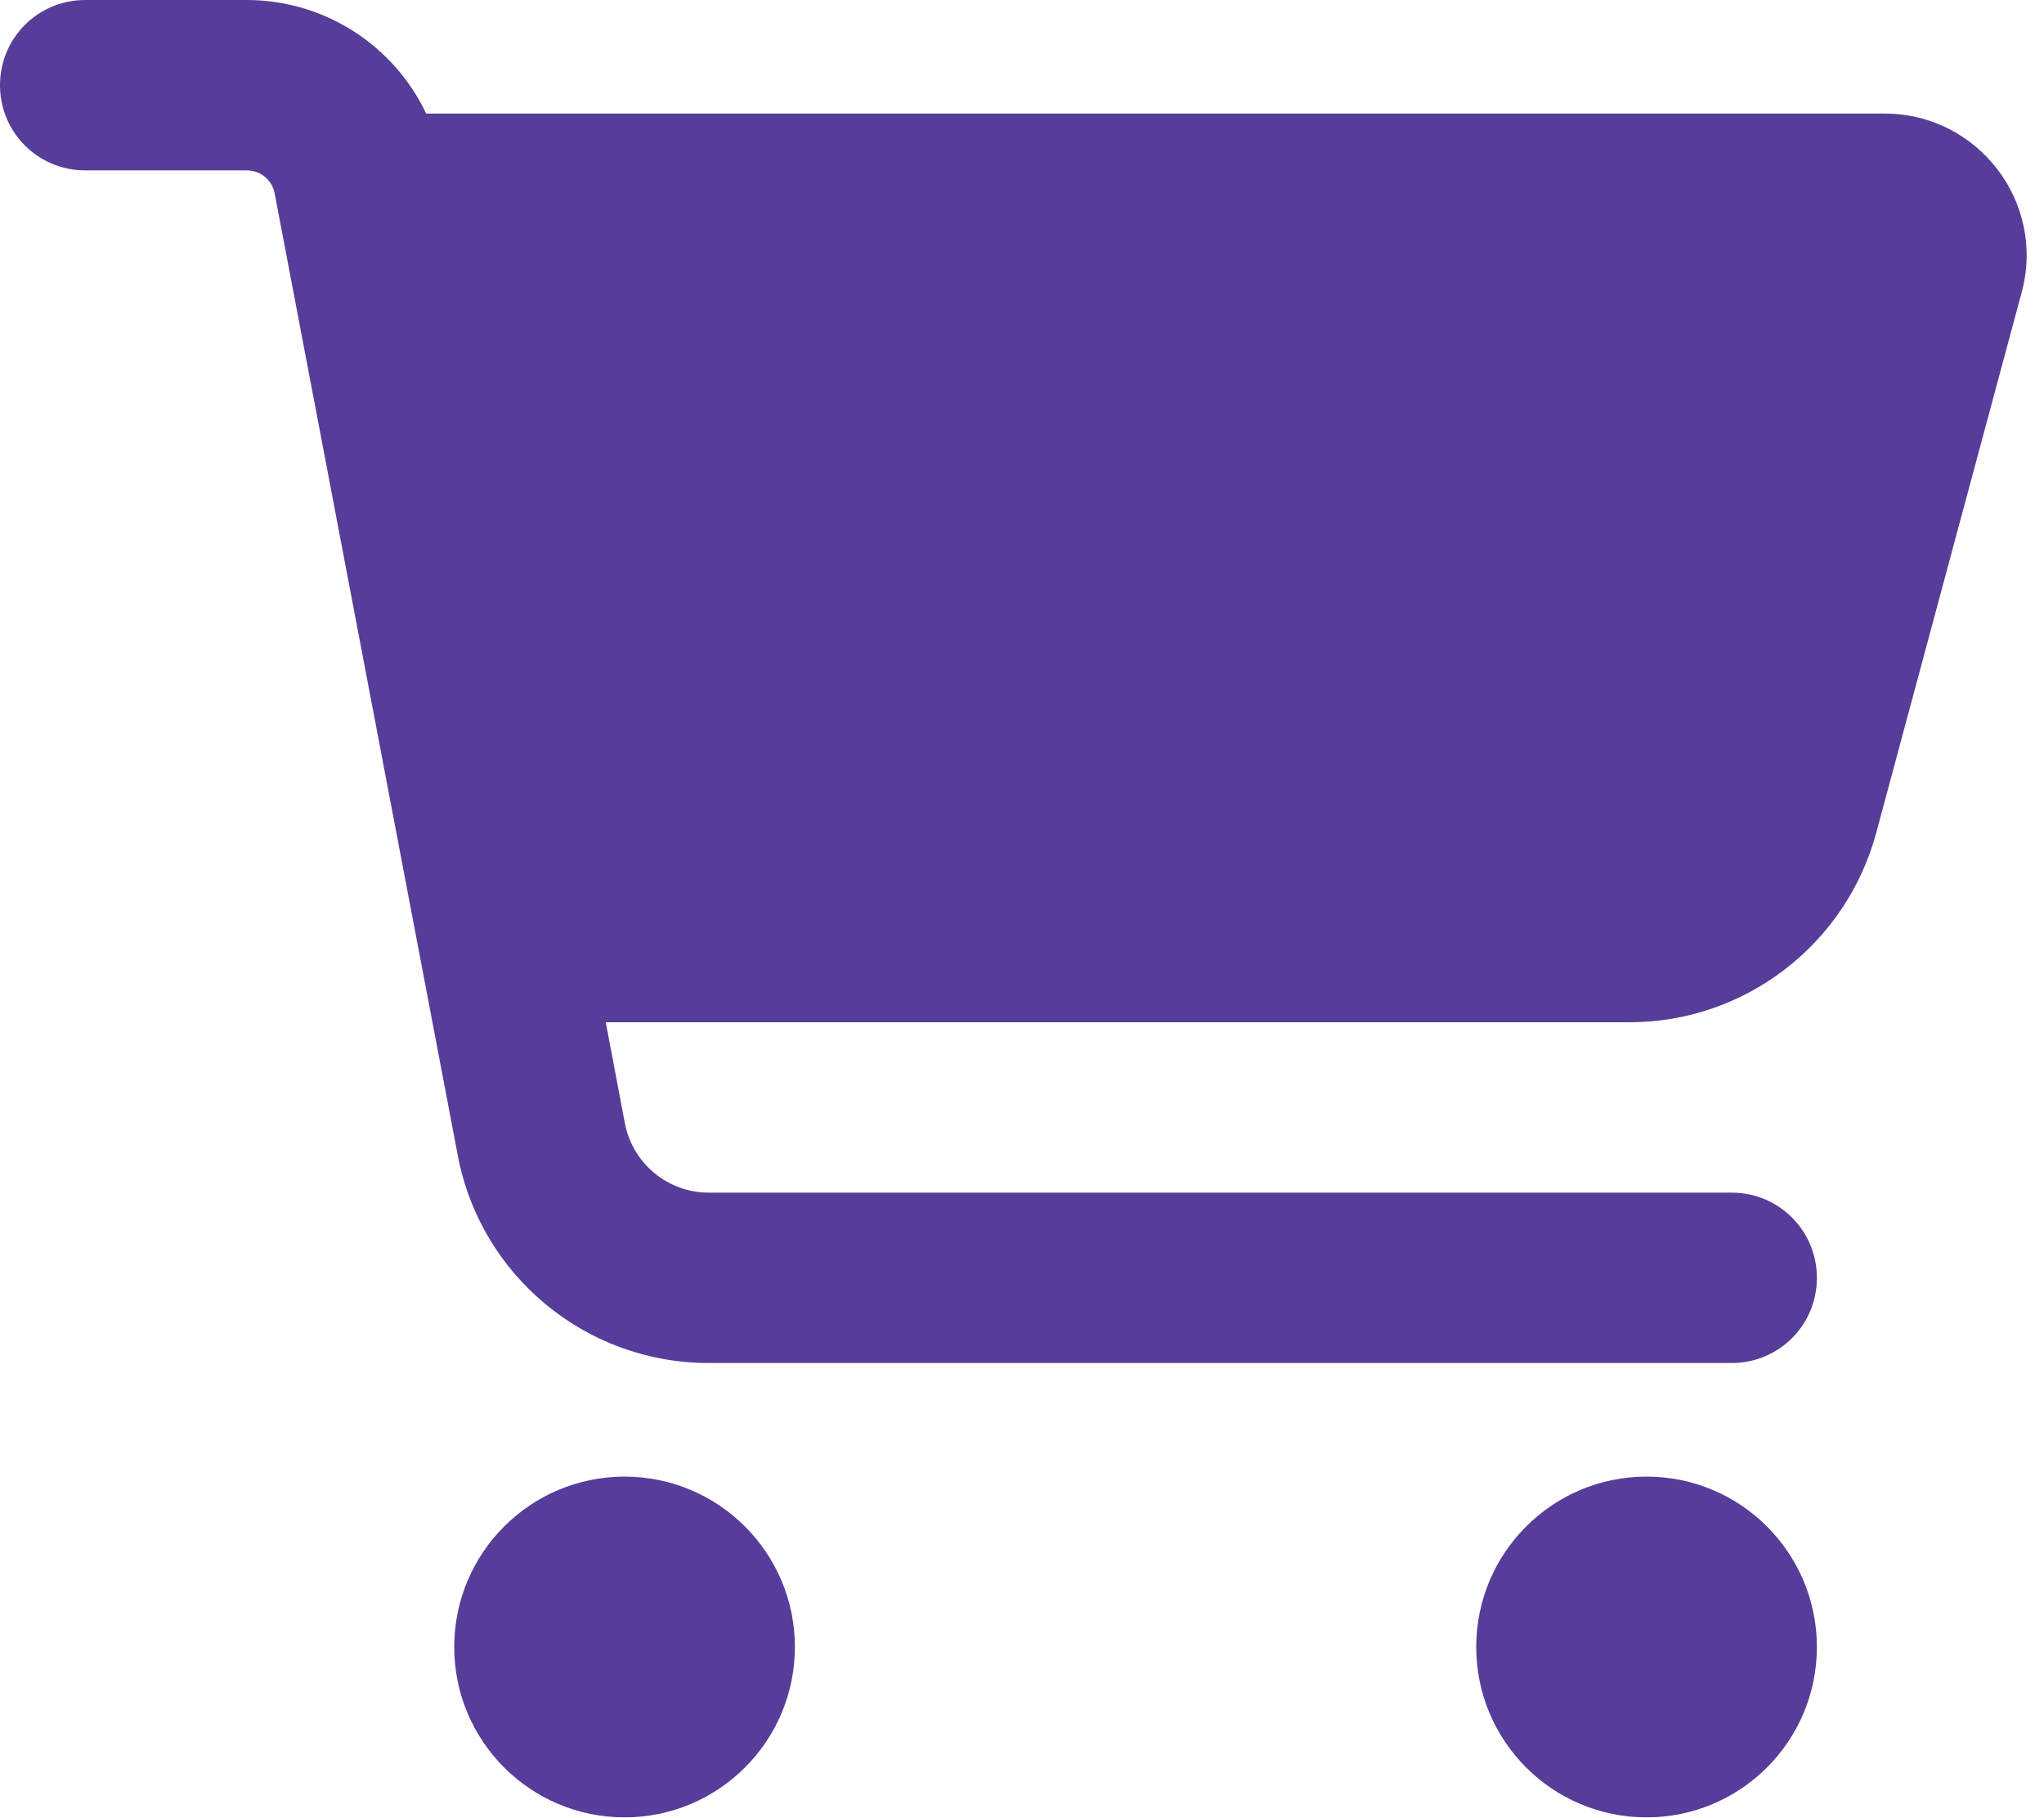
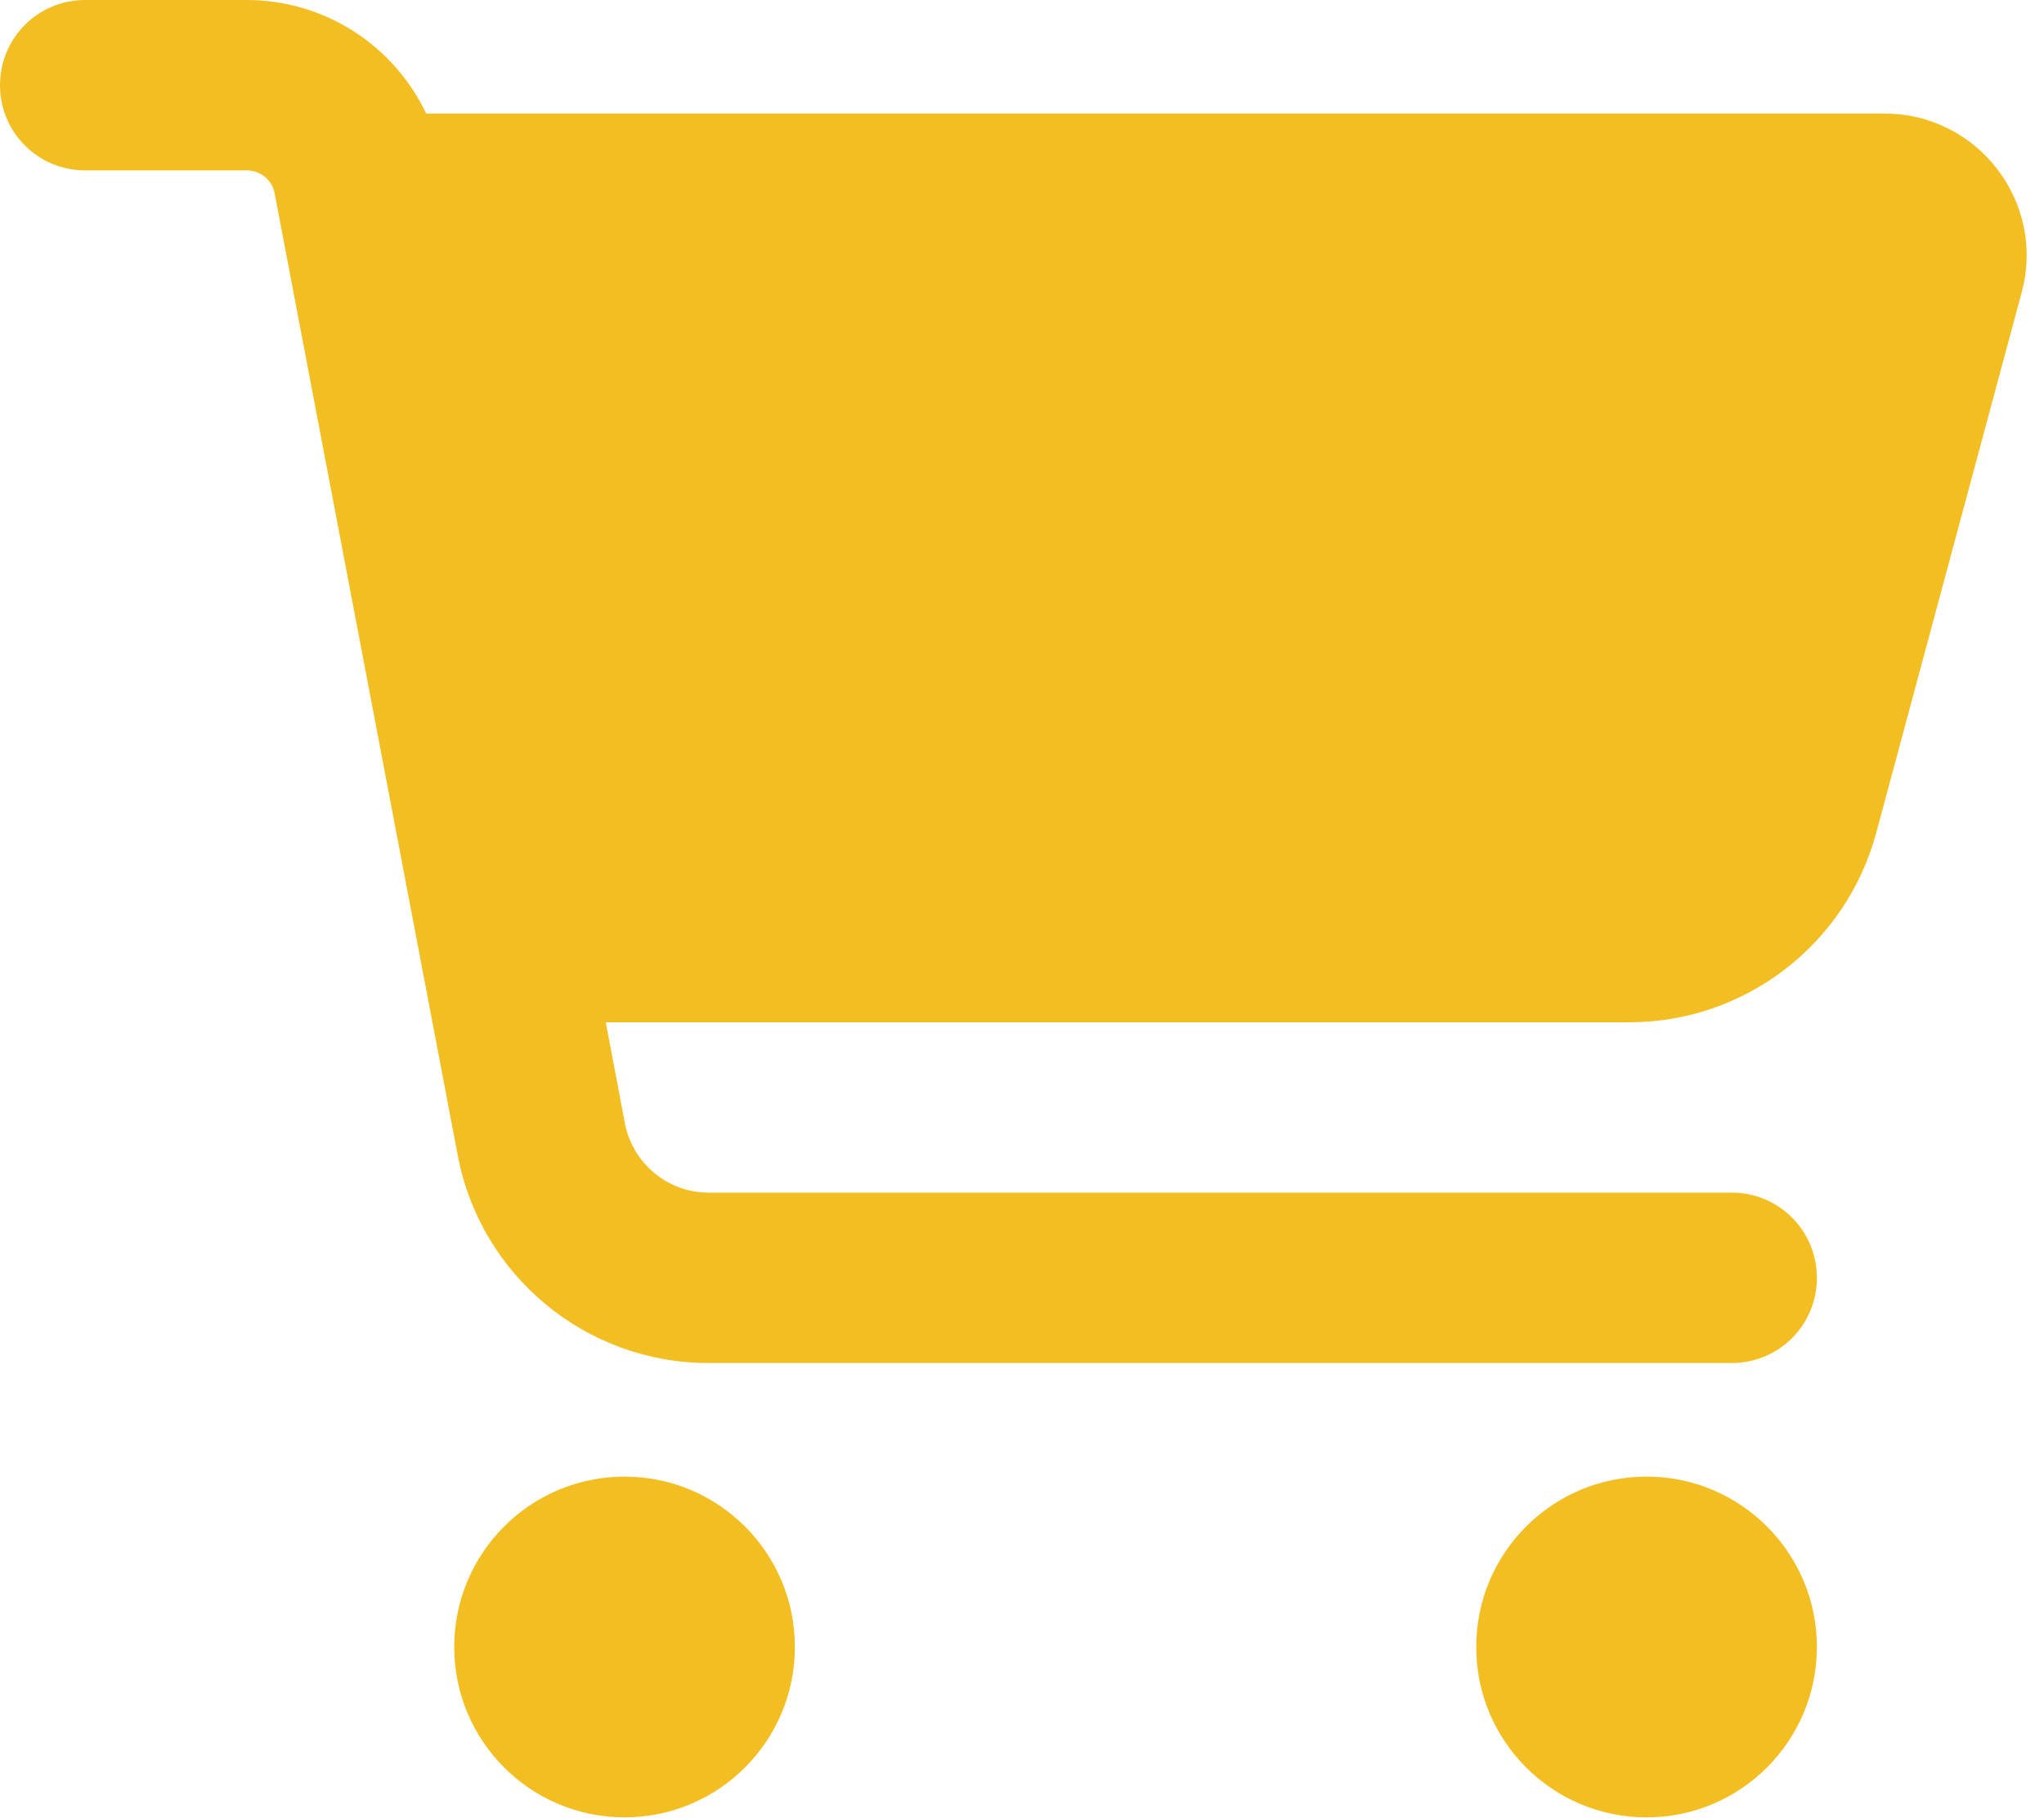
- <svg xmlns="http://www.w3.org/2000/svg" viewBox="0 0 576 512" fill="#573D99">
+ <svg xmlns="http://www.w3.org/2000/svg" viewBox="0 0 576 512" fill="#f2be22">
  <path d="M0 24C0 10.7 10.7 0 24 0H69.5c22 0 41.5 12.8 50.6 32h411c26.3 0 45.5 25 38.6 50.4l-41 152.3c-8.5 31.4-37 53.3-69.5 53.3H170.7l5.4 28.5c2.2 11.3 12.1 19.5 23.6 19.5H488c13.3 0 24 10.7 24 24s-10.7 24-24 24H199.7c-34.6 0-64.3-24.6-70.7-58.5L77.4 54.5c-.7-3.8-4-6.5-7.9-6.5H24C10.7 48 0 37.3 0 24zM128 464a48 48 0 1 1 96 0 48 48 0 1 1 -96 0zm336-48a48 48 0 1 1 0 96 48 48 0 1 1 0-96z" />
</svg>
